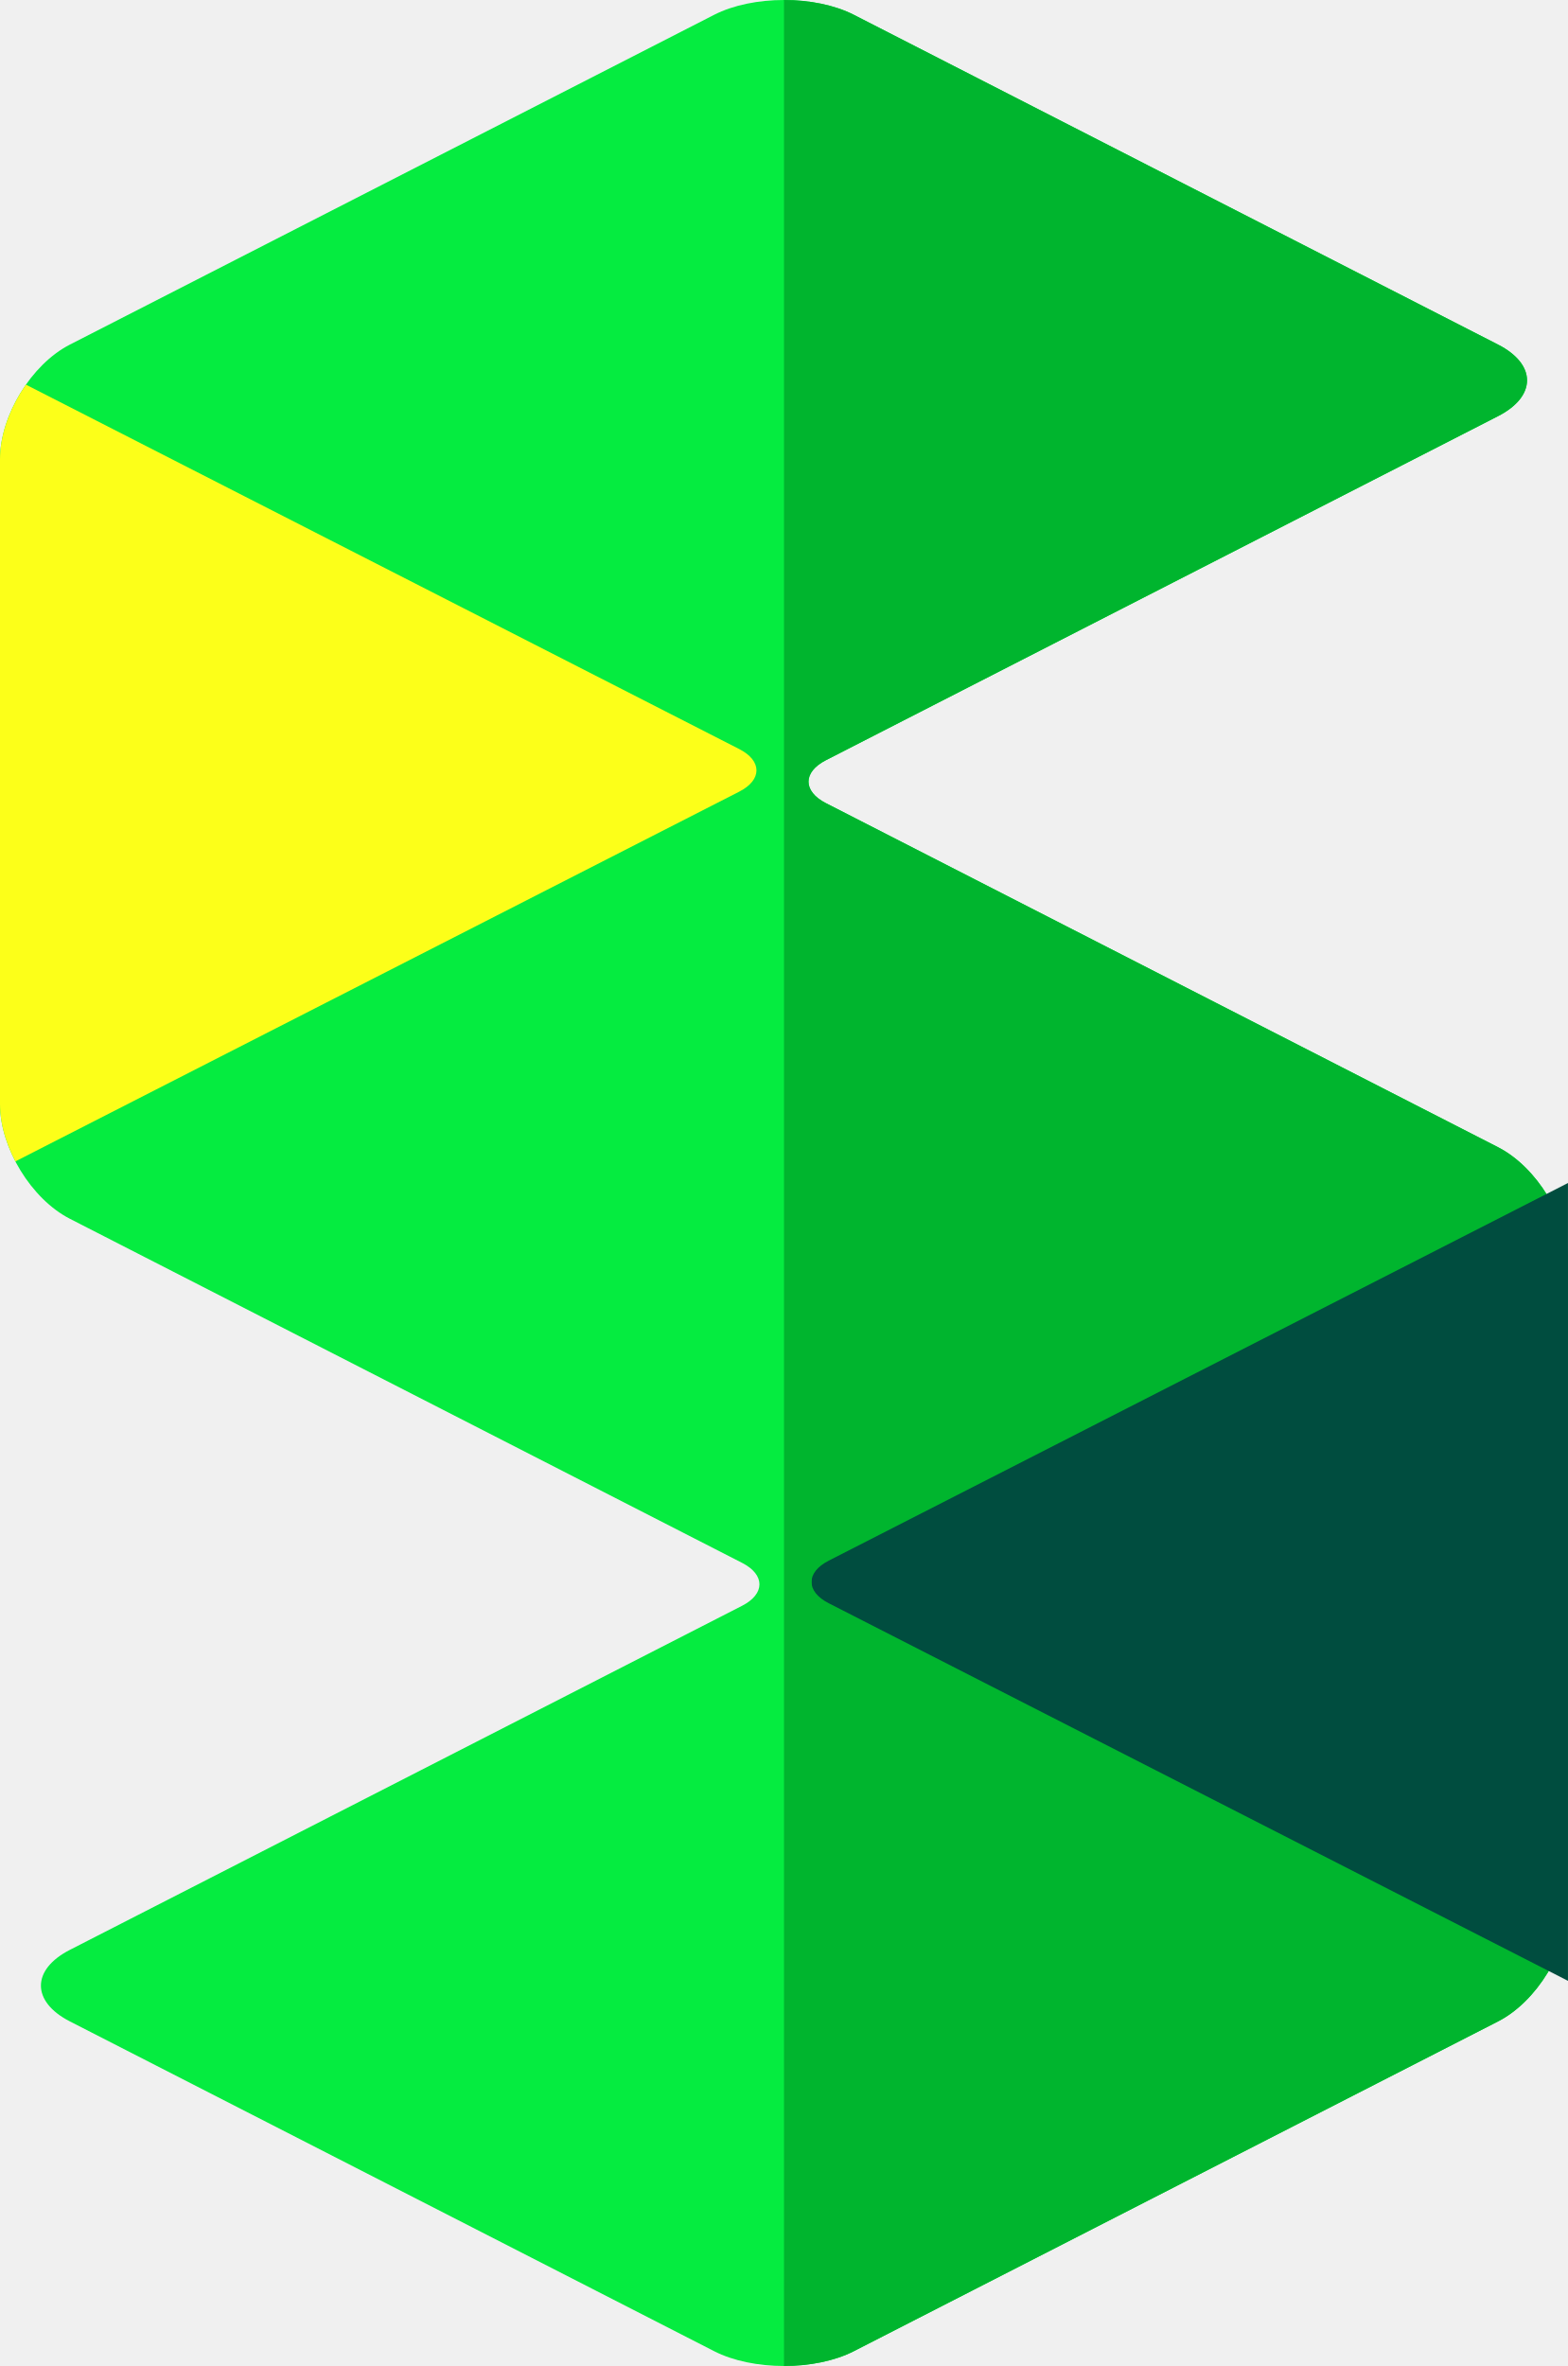
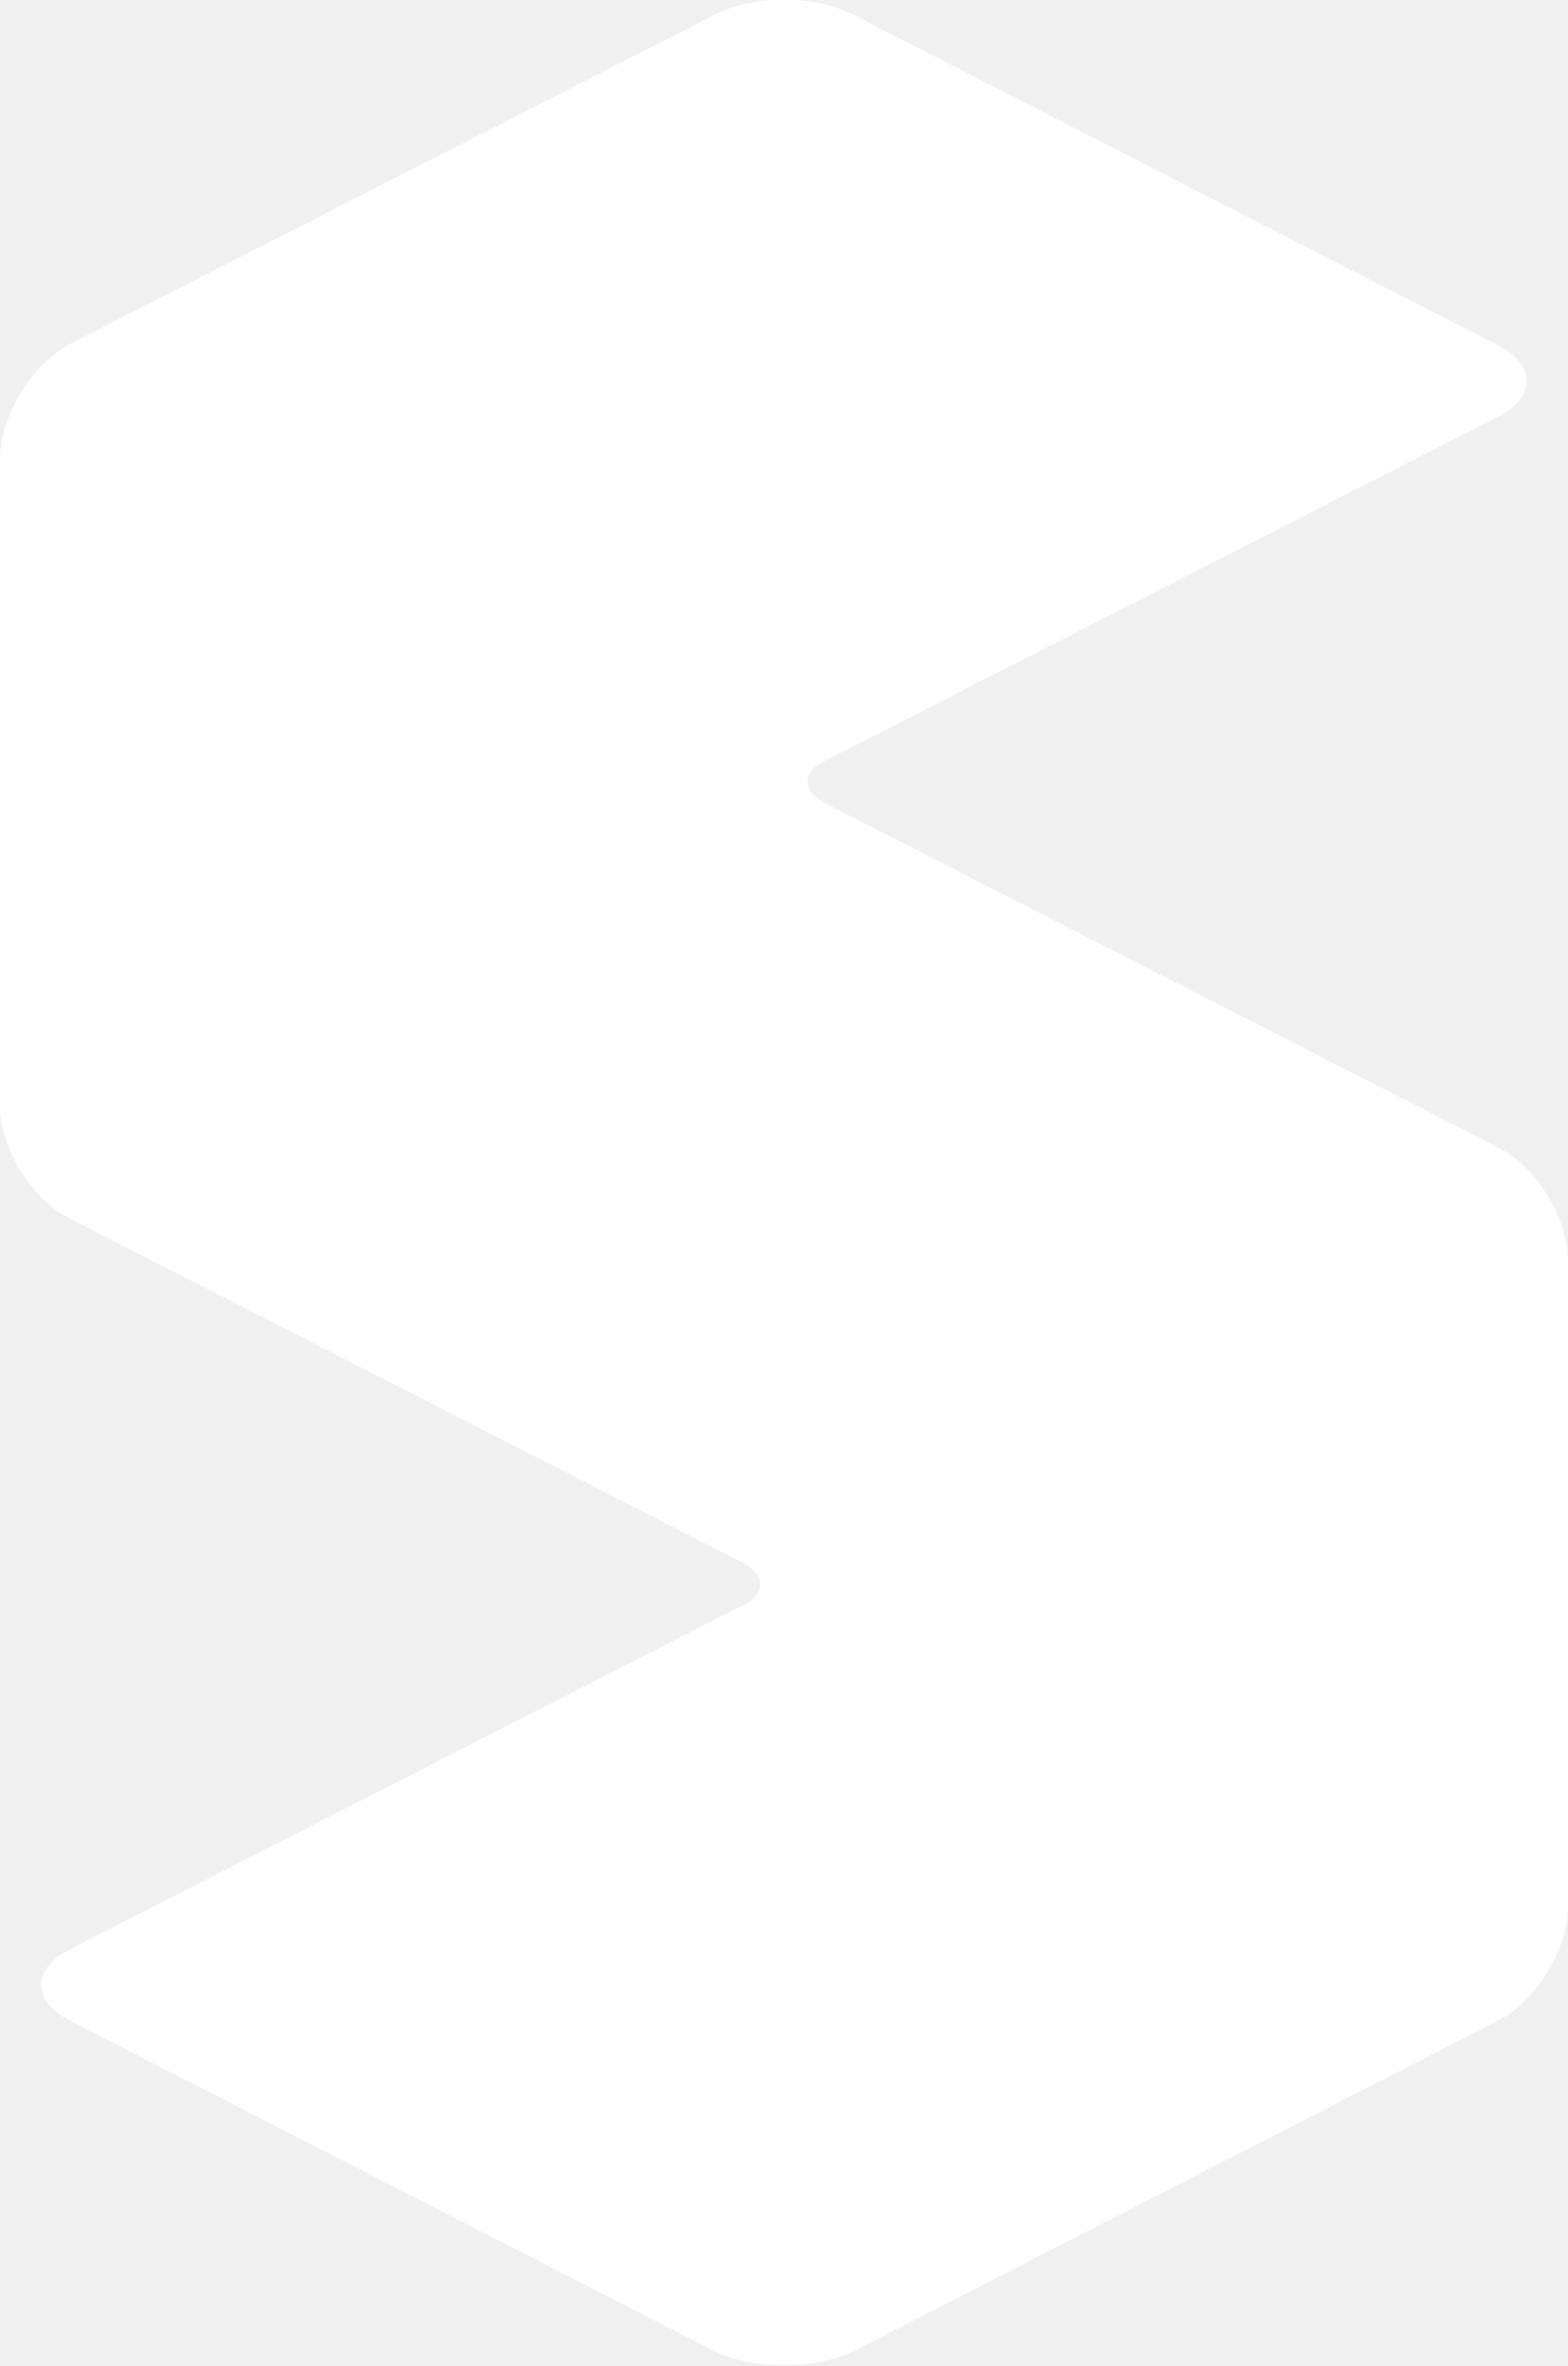
- <svg xmlns="http://www.w3.org/2000/svg" xmlns:xlink="http://www.w3.org/1999/xlink" width="114px" height="172px" viewBox="0 0 114 172" version="1.1">
-   <defs>
-     <path d="M51.917,1.079 L5.083,25.05 C2.276,26.486 -4.26325641e-14,30.215 -4.26325641e-14,33.379 L-4.26325641e-14,80.272 C-4.26325641e-14,83.436 2.27,87.162 5.083,88.602 L53.956,113.616 C55.638,114.477 55.634,115.874 53.956,116.733 L5.083,141.747 C2.276,143.184 2.27,145.51 5.083,146.95 L51.917,170.921 C54.725,172.358 59.27,172.361 62.084,170.921 L108.917,146.95 C111.724,145.514 114,141.785 114,138.621 L114,91.728 C114,88.564 111.73,84.838 108.917,83.398 L60.045,58.384 C58.364,57.523 58.367,56.126 60.045,55.267 L108.917,30.253 C111.724,28.816 111.73,26.49 108.917,25.05 L62.084,1.079 C59.276,-0.358 54.731,-0.361 51.917,1.079 Z" id="path-1" />
-   </defs>
-   <g id="Tile" stroke="none" stroke-width="1" fill="none" fill-rule="evenodd">
+ <svg xmlns="http://www.w3.org/2000/svg" version="1.1" id="レイヤー_1" x="0px" y="0px" viewBox="0 0 114 172" style="enable-background:new 0 0 114 172;" xml:space="preserve">
+   <style type="text/css">
+ 	.st0{fill-rule:evenodd;clip-rule:evenodd;fill:#FFFFFF;}
+ </style>
+   <g id="Tile">
    <g id="Scrapbox" transform="translate(-543, -194)">
      <g id="S-icon" transform="translate(543, 194)">
        <g id="sb-icon">
-           <mask id="mask-2" fill="white">
-             <use xlink:href="#path-1" />
-           </mask>
-           <use id="Mask" fill="#05EC40" xlink:href="#path-1" />
-           <polygon id="Rectangle" fill="#00B52E" mask="url(#mask-2)" points="57 2.18773733e-14 114 2.18773733e-14 114 172 57 172" />
-           <path d="M59,144 L112.745,116.551 C114.42,115.696 114.416,114.307 112.745,113.453 L59,86 L59,144 Z" id="Mask-Copy" fill="#004D3F" mask="url(#mask-2)" transform="translate(86.5, 115) scale(-1, 1) translate(-86.5, -115) " />
-           <path d="M0,85 L53.745,57.551 C55.42,56.696 55.416,55.307 53.745,54.453 L0,27 L0,85 Z" id="Mask" fill="#FCFF19" mask="url(#mask-2)" />
+           <g id="Mask">
+             <path id="path-1_00000004541864183832281120000001534967547614910879_" class="st0" d="M51.9,1.1L5.1,25       C2.3,26.5,0,30.2,0,33.4v46.9c0,3.2,2.3,6.9,5.1,8.3l48.9,25c1.7,0.9,1.7,2.3,0,3.1l-48.9,25c-2.8,1.4-2.8,3.8,0,5.2l46.8,24       c2.8,1.4,7.4,1.4,10.2,0l46.8-24c2.8-1.4,5.1-5.2,5.1-8.3V91.7c0-3.2-2.3-6.9-5.1-8.3L60,58.4c-1.7-0.9-1.7-2.3,0-3.1l48.9-25       c2.8-1.4,2.8-3.8,0-5.2l-46.8-24C59.3-0.4,54.7-0.4,51.9,1.1z" />
+           </g>
        </g>
      </g>
    </g>
  </g>
</svg>
